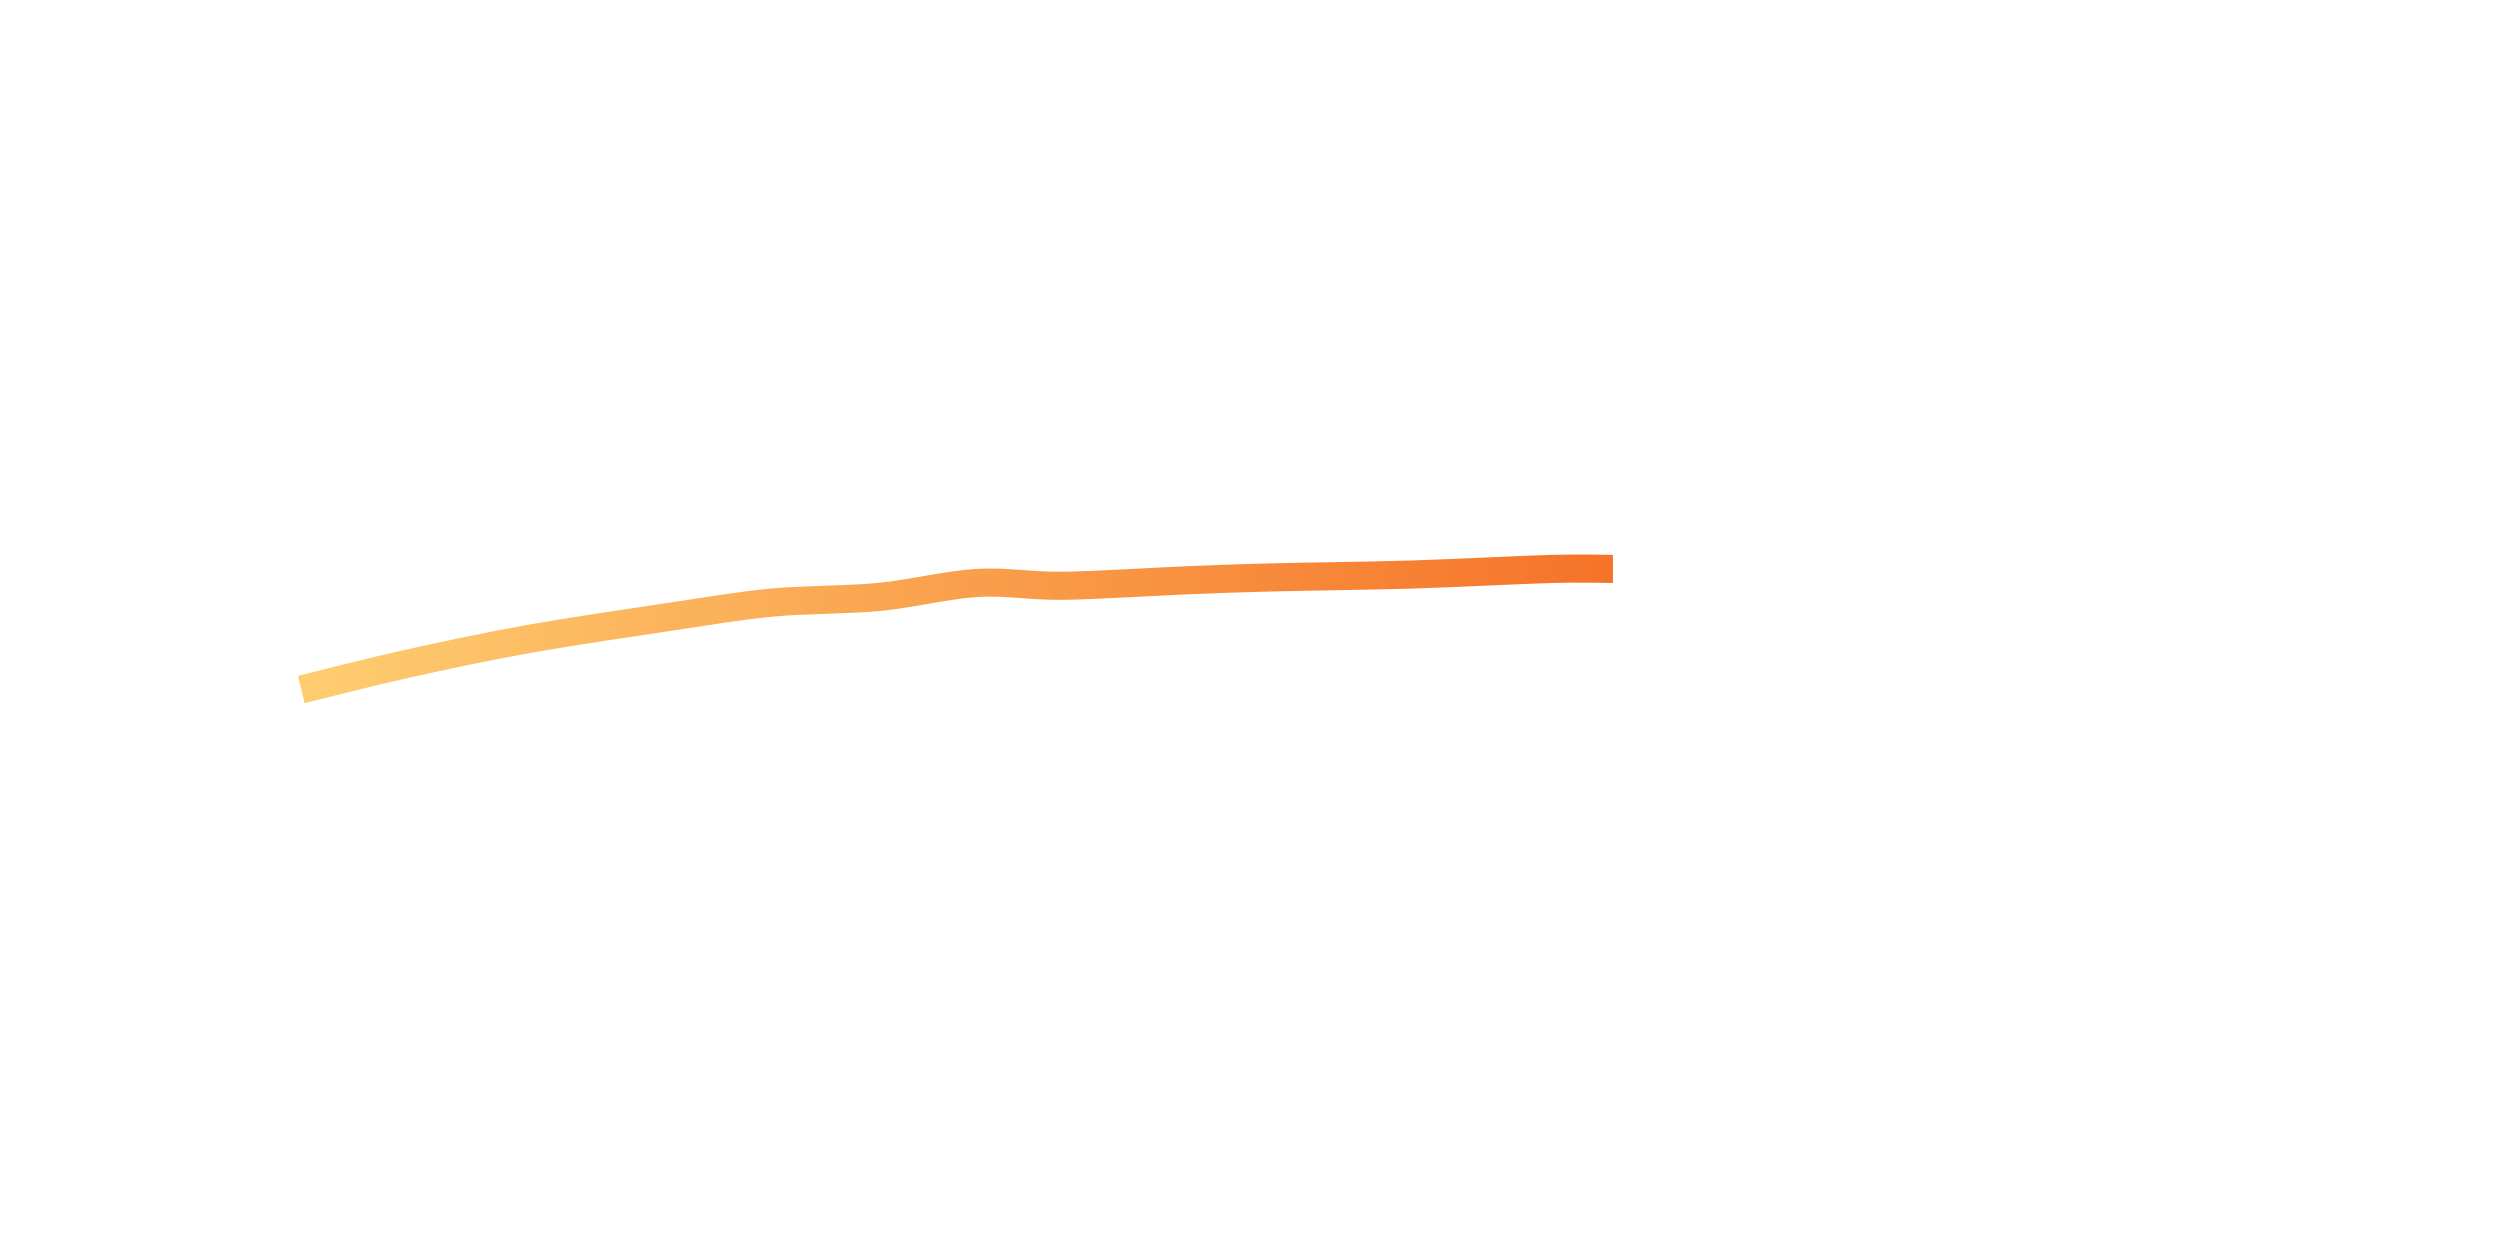
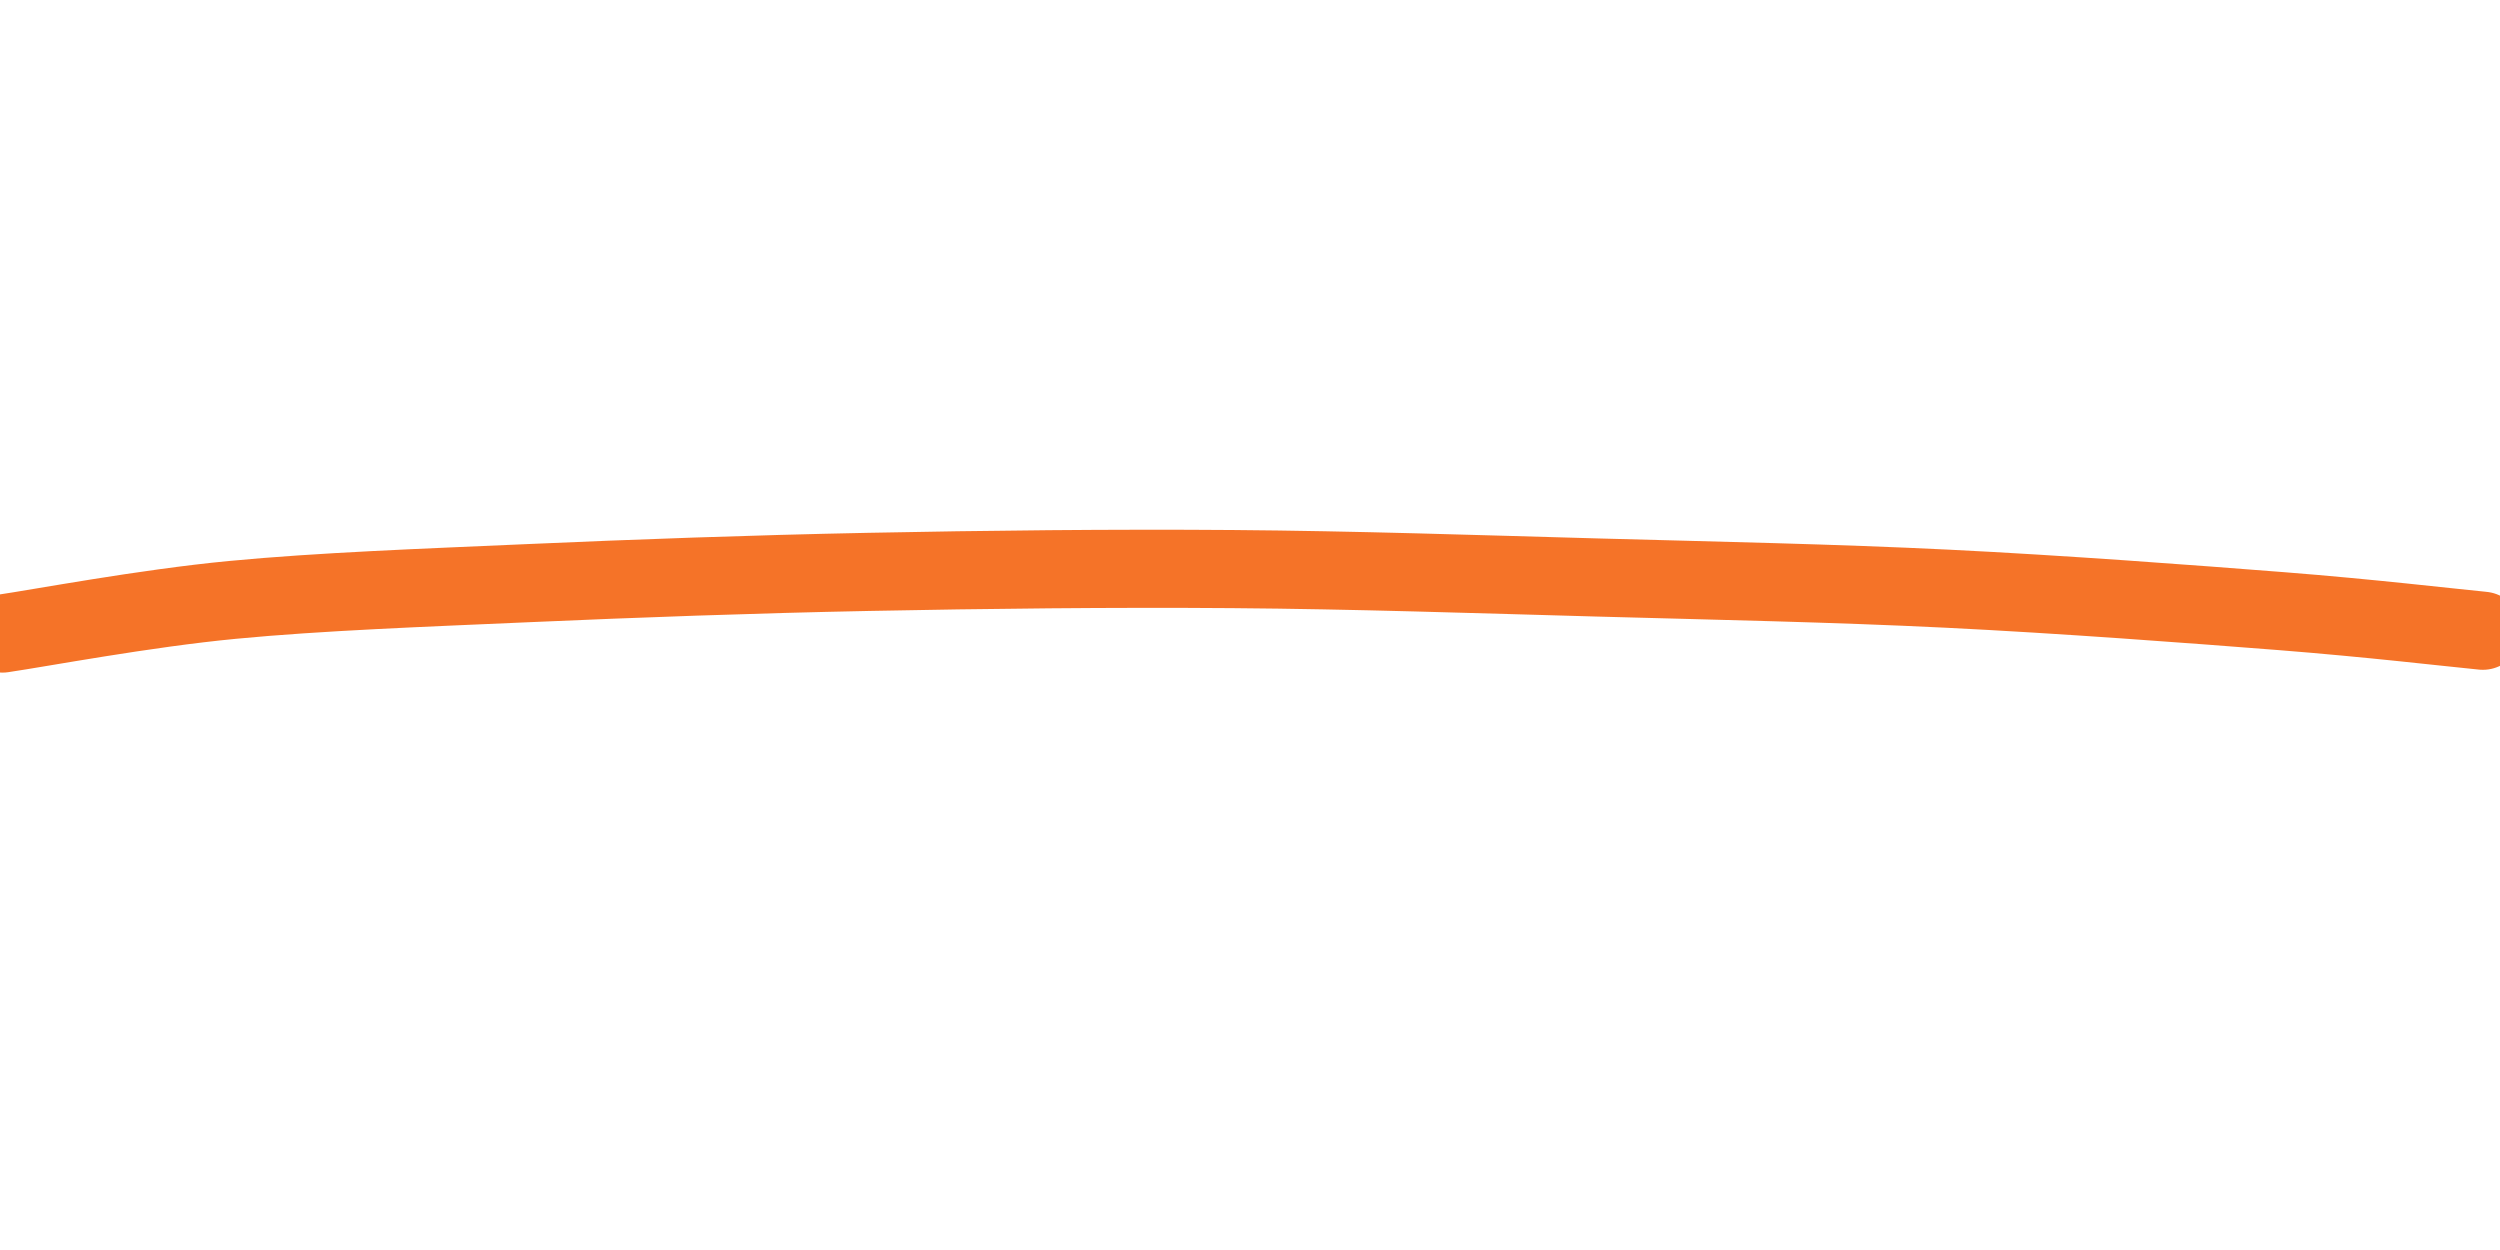
<svg xmlns="http://www.w3.org/2000/svg" version="1.1" viewBox="0 0 800 400">
-   <path d="M96.413,220.628C101.667,219.35,118.094,215.112,129.596,212.556C141.099,210,155.568,206.898,169.058,204.484C182.549,202.07,202.444,199.155,214.798,197.309C227.152,195.463,236.577,193.819,247.085,192.825C257.593,191.831,270.8,192.025,281.166,191.031C291.532,190.037,303.184,187.115,312.556,186.547C321.928,185.979,329.567,187.586,340.359,187.444C351.151,187.302,370.067,186.076,380.717,185.65C391.368,185.224,396.405,185.037,407.623,184.753C418.842,184.469,437.511,184.283,451.57,183.857C465.628,183.43,486.188,182.347,496.413,182.063C506.637,181.779,513.019,182.063,516.143,182.063" fill="none" stroke-width="9" stroke="url(&quot;#SvgjsLinearGradient1001&quot;)" stroke-linecap="butt" stroke-dasharray="125 0" />
+   <path d="M0.79,202.734C13.047,200.941,46.231,194.663,74.333,191.972C102.435,189.281,135.47,188.086,169.401,186.591C203.333,185.096,240.403,183.751,277.922,183.003C315.441,182.256,355.651,181.807,394.515,182.106C433.38,182.405,472.991,183.751,511.108,184.797C549.225,185.843,586.744,186.591,623.217,188.385C659.69,190.178,701.394,193.317,729.944,195.559C758.495,197.802,783.757,200.791,794.519,201.838" fill="none" stroke-width="25" stroke="#f57328" stroke-linecap="round" />
  <defs>
-     <linearGradient id="SvgjsLinearGradient1001">
-       <stop stop-color="#fecd70" offset="0" />
-       <stop stop-color="#f57328" offset="1" />
+     <linearGradient id="SvgjsLinearGradient1000">
+       <stop stop-color="hsl(37, 99%, 67%)" offset="0" />
+       <stop stop-color="hsl(316, 73%, 52%)" offset="1" />
    </linearGradient>
  </defs>
</svg>
